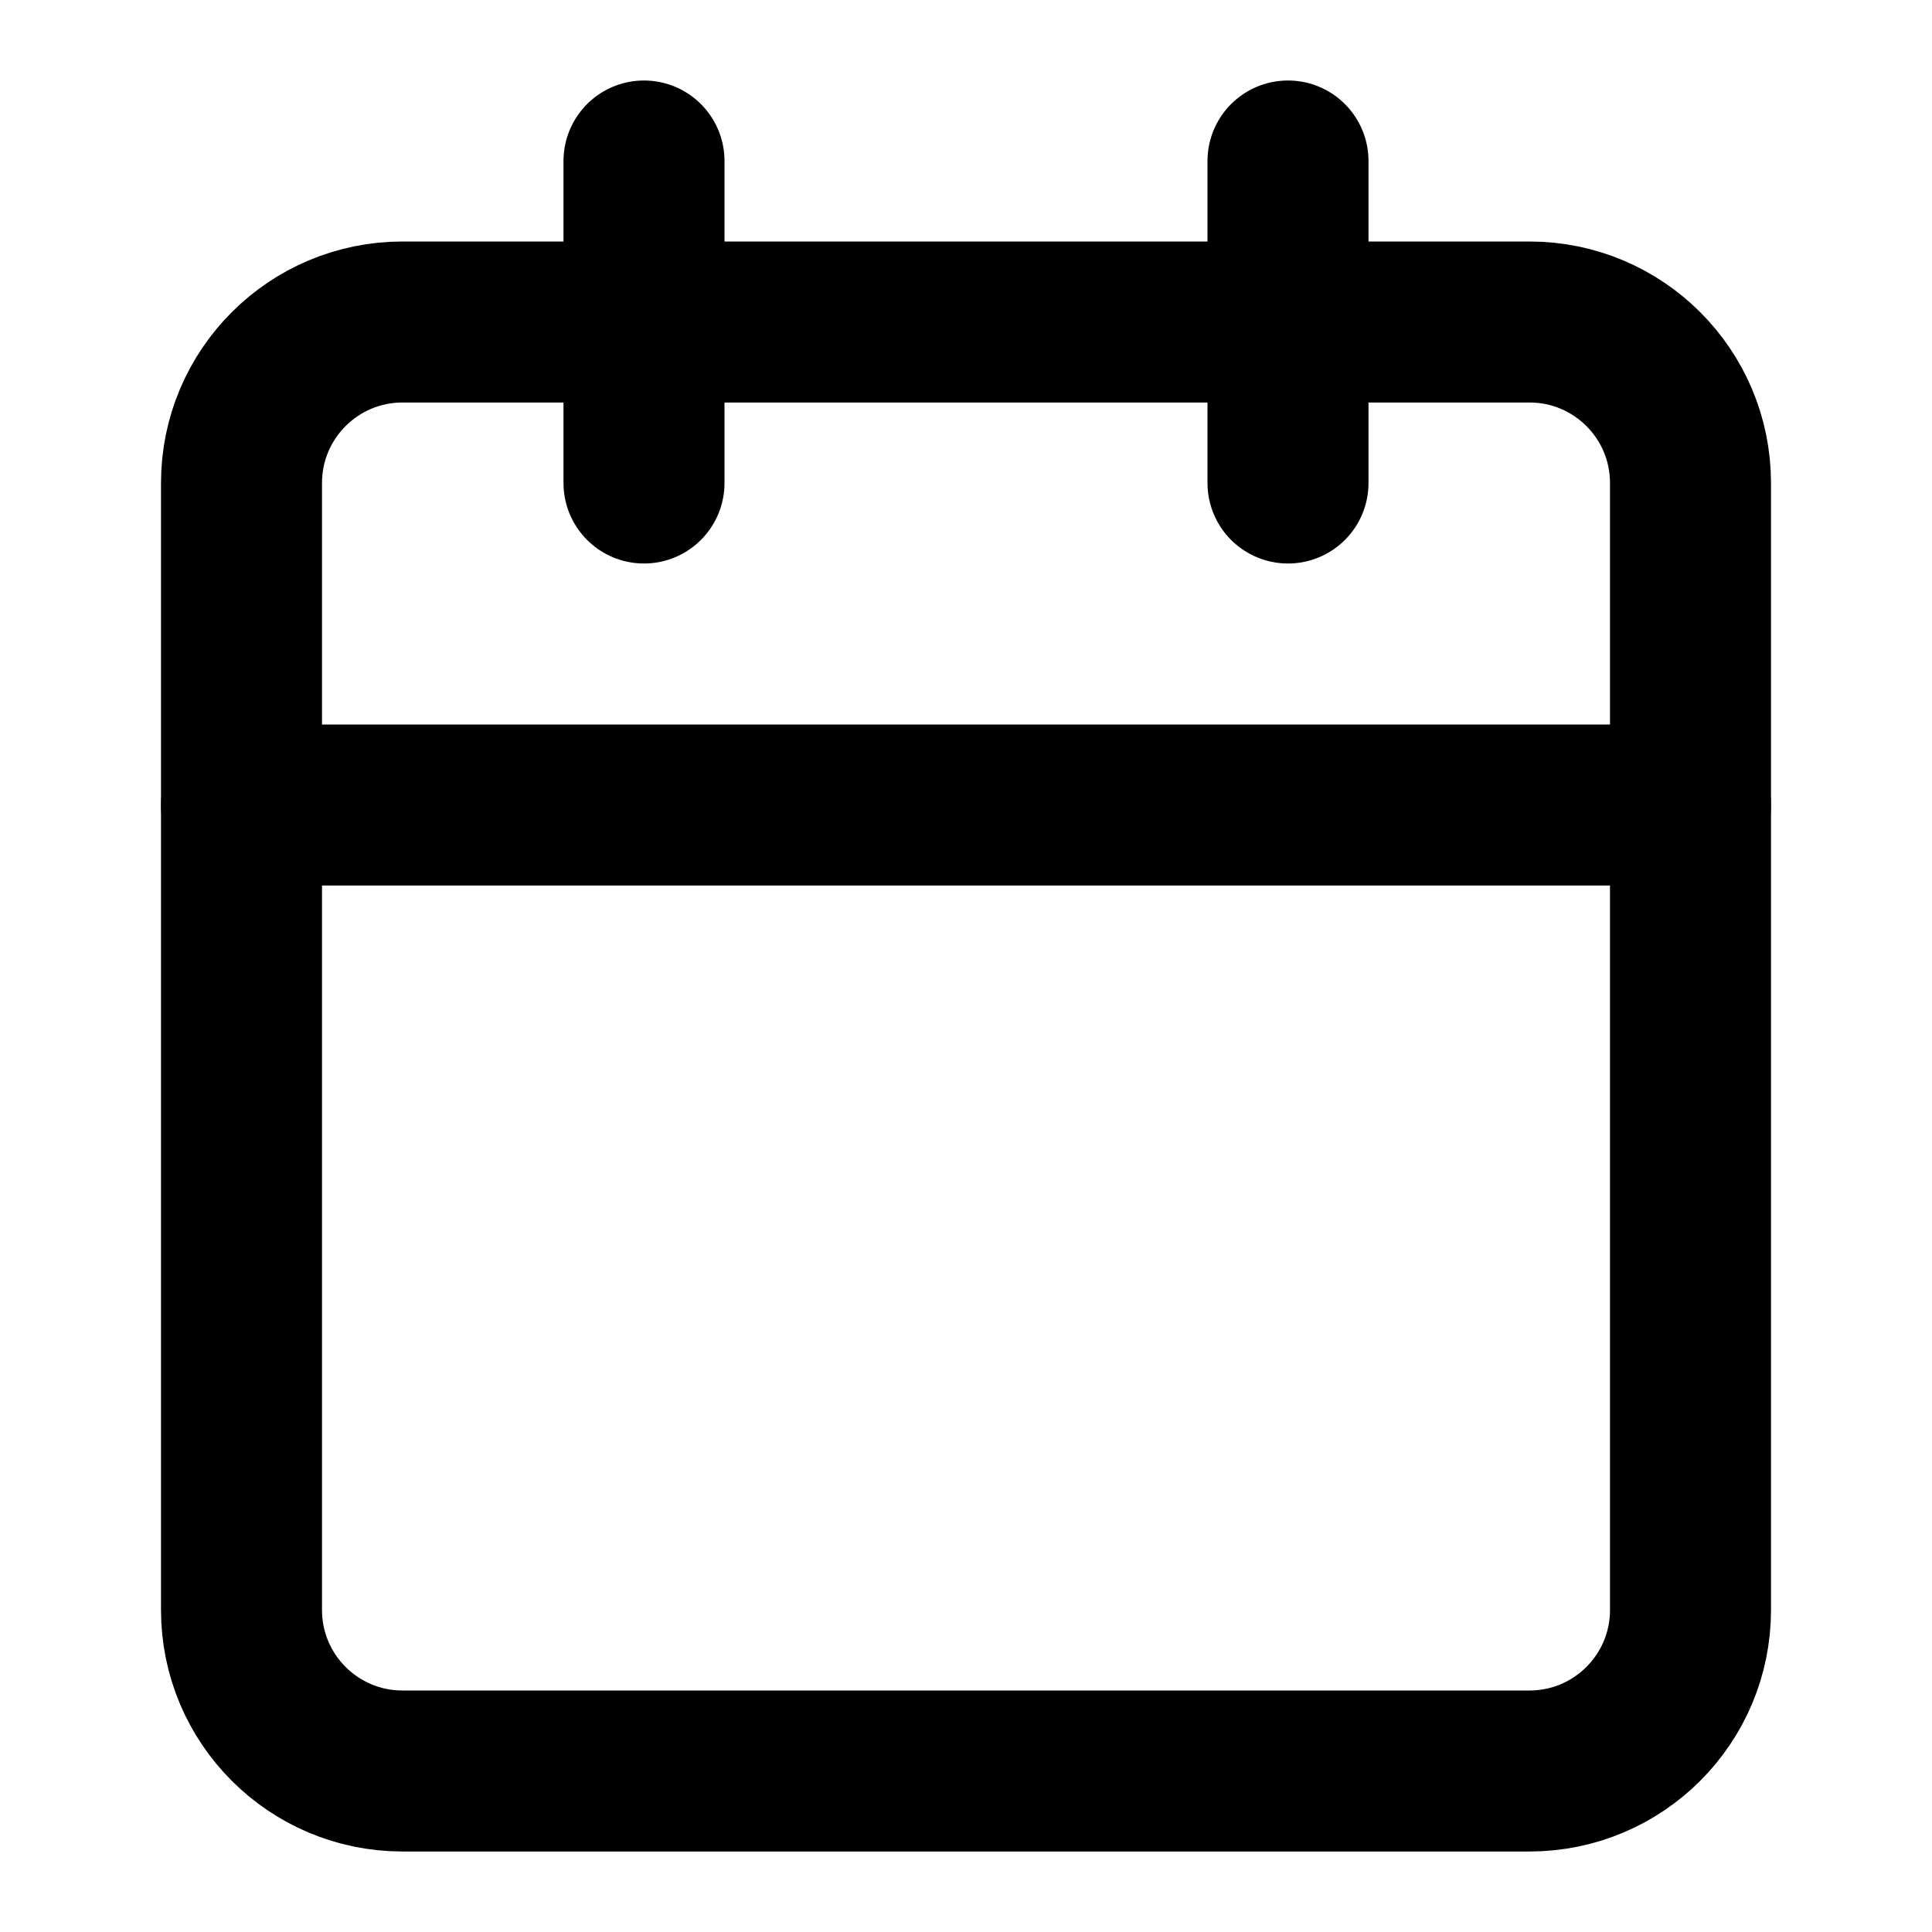
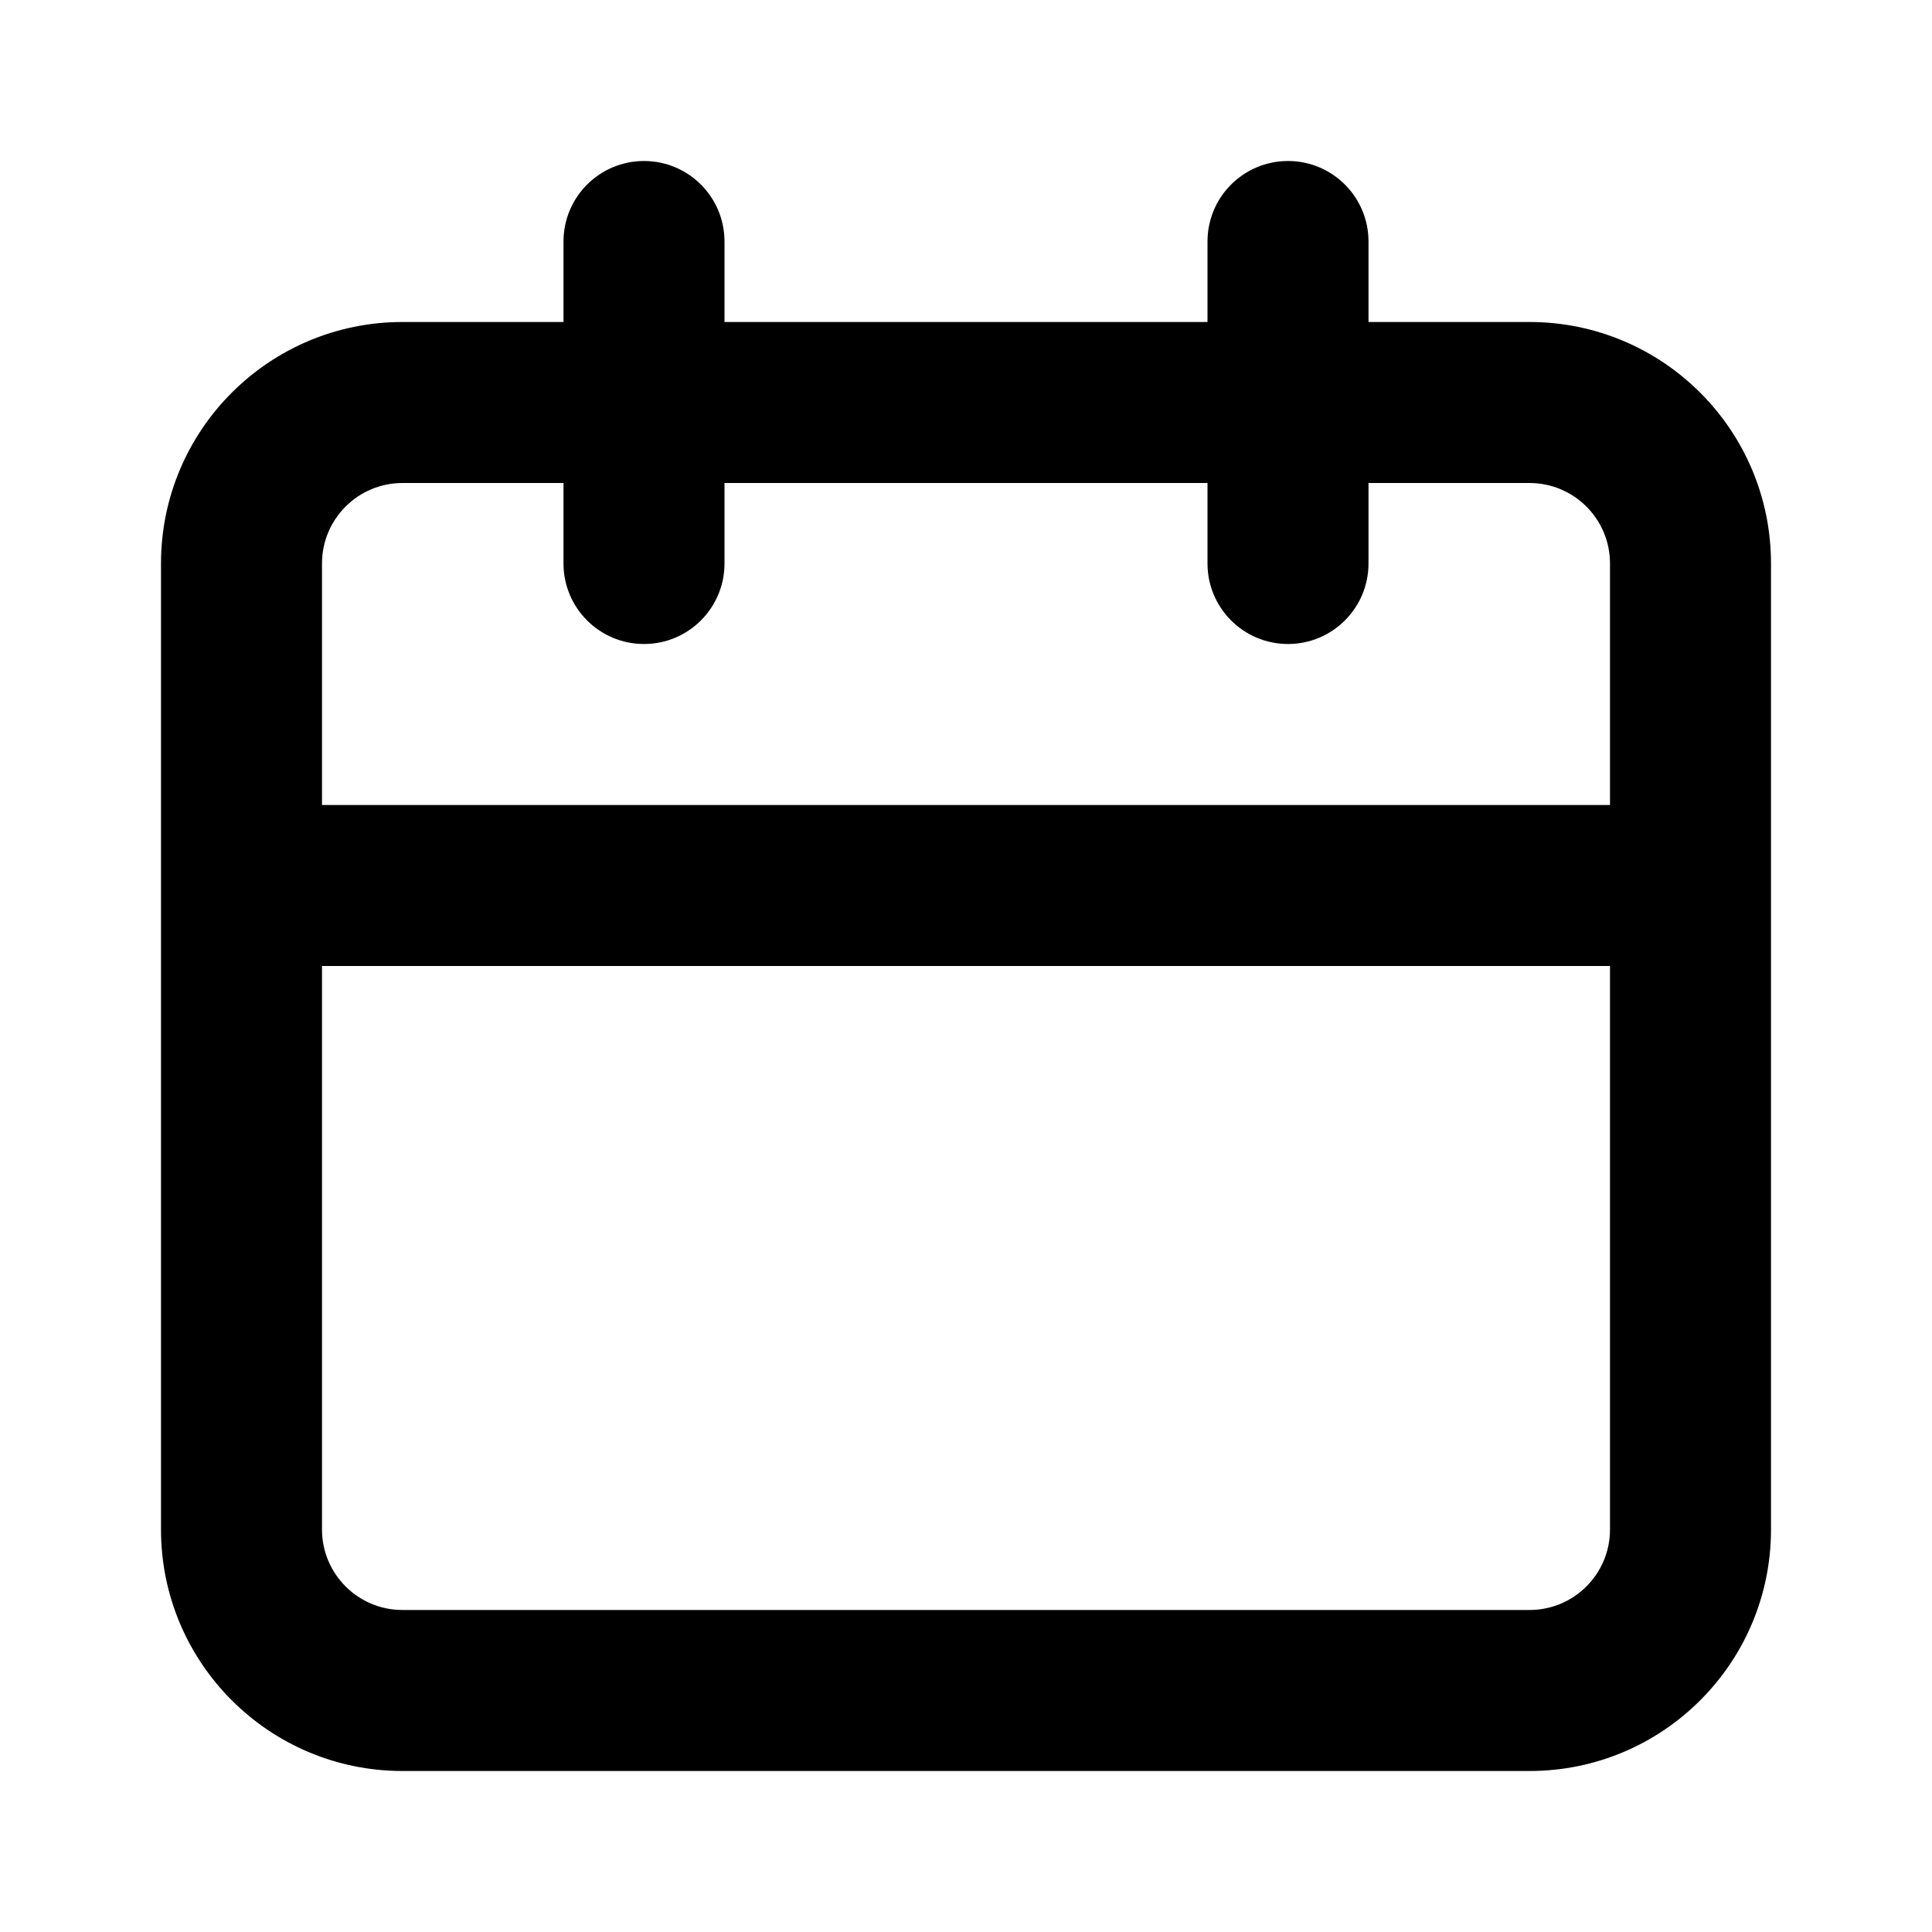
- <svg xmlns="http://www.w3.org/2000/svg" width="24" height="24" viewBox="0 0 24 24" fill="none" stroke="#000" stroke-width="2" stroke-linecap="round" stroke-linejoin="round">
-   <rect x="3" y="4" width="18" height="18" rx="2" ry="2" />
-   <line x1="16" y1="2" x2="16" y2="6" />
-   <line x1="8" y1="2" x2="8" y2="6" />
-   <line x1="3" y1="10" x2="21" y2="10" />
+ <svg xmlns="http://www.w3.org/2000/svg" fill="#000000" width="800px" height="800px" viewBox="0 0 24 24">
+   <path d="M19,4H17V3a1,1,0,0,0-2,0V4H9V3A1,1,0,0,0,7,3V4H5A3,3,0,0,0,2,7V19a3,3,0,0,0,3,3H19a3,3,0,0,0,3-3V7A3,3,0,0,0,19,4Zm1,15a1,1,0,0,1-1,1H5a1,1,0,0,1-1-1V12H20Zm0-9H4V7A1,1,0,0,1,5,6H7V7A1,1,0,0,0,9,7V6h6V7a1,1,0,0,0,2,0V6h2a1,1,0,0,1,1,1Z" />
</svg>
